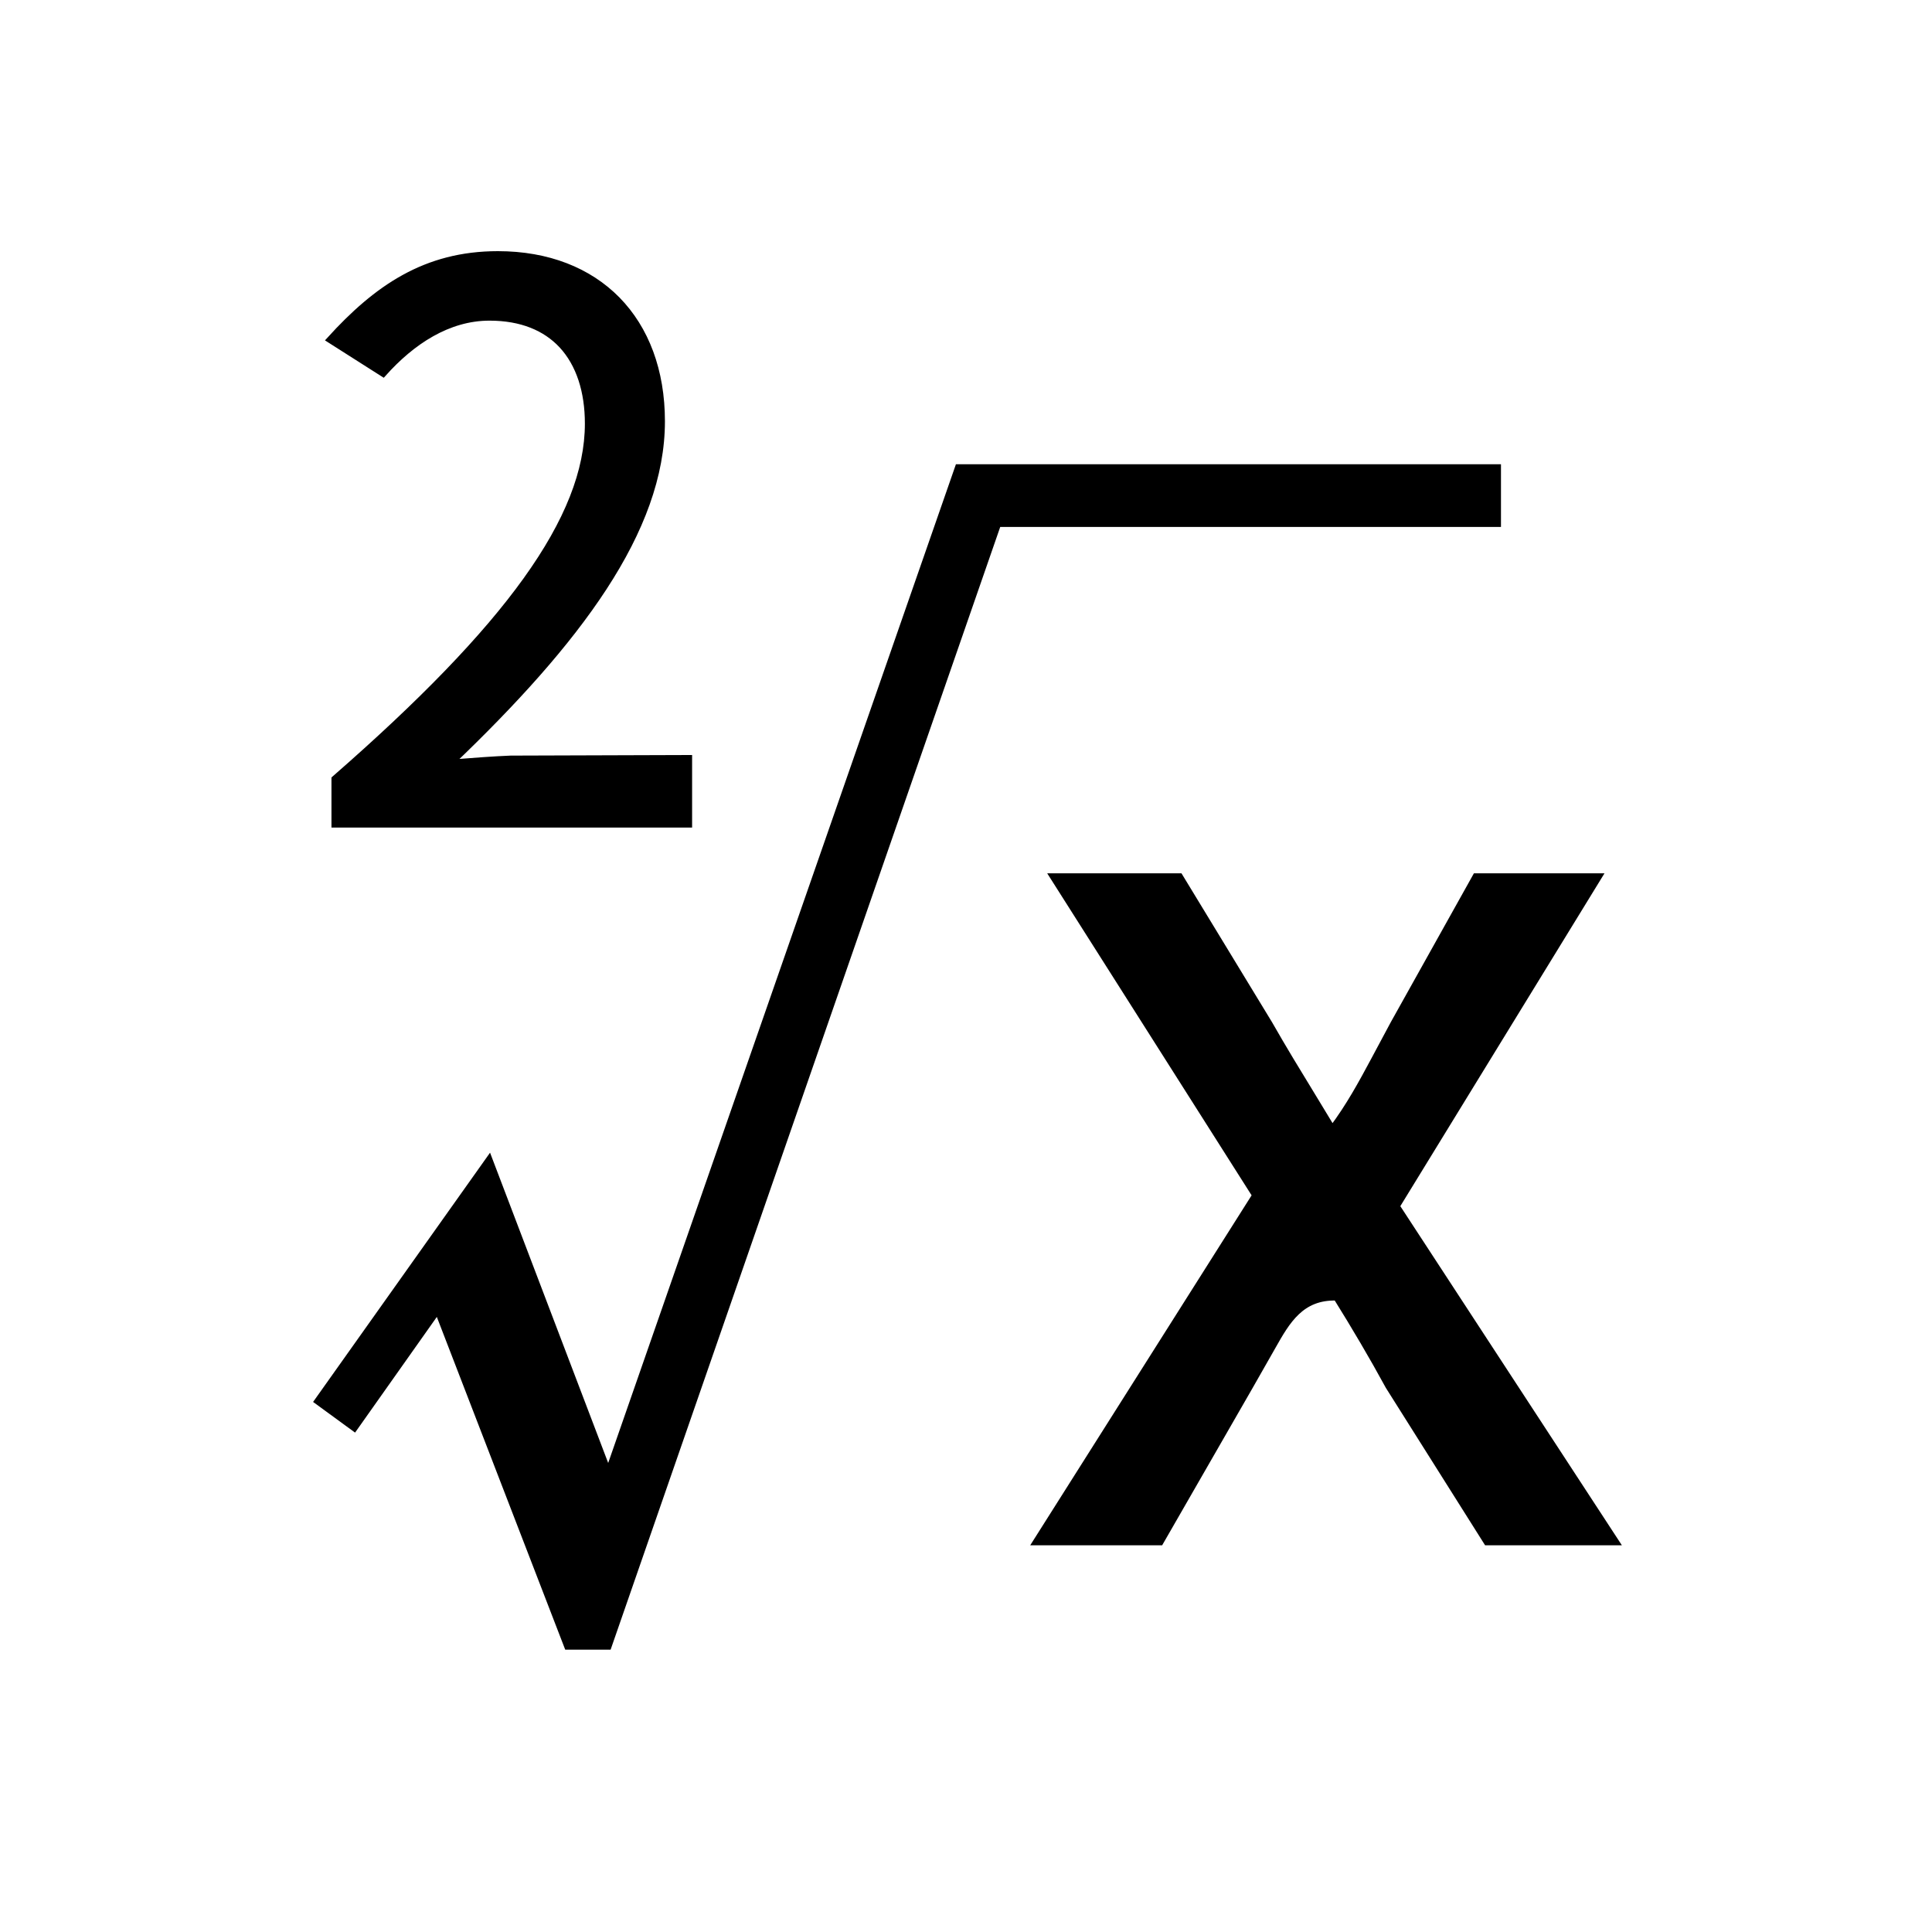
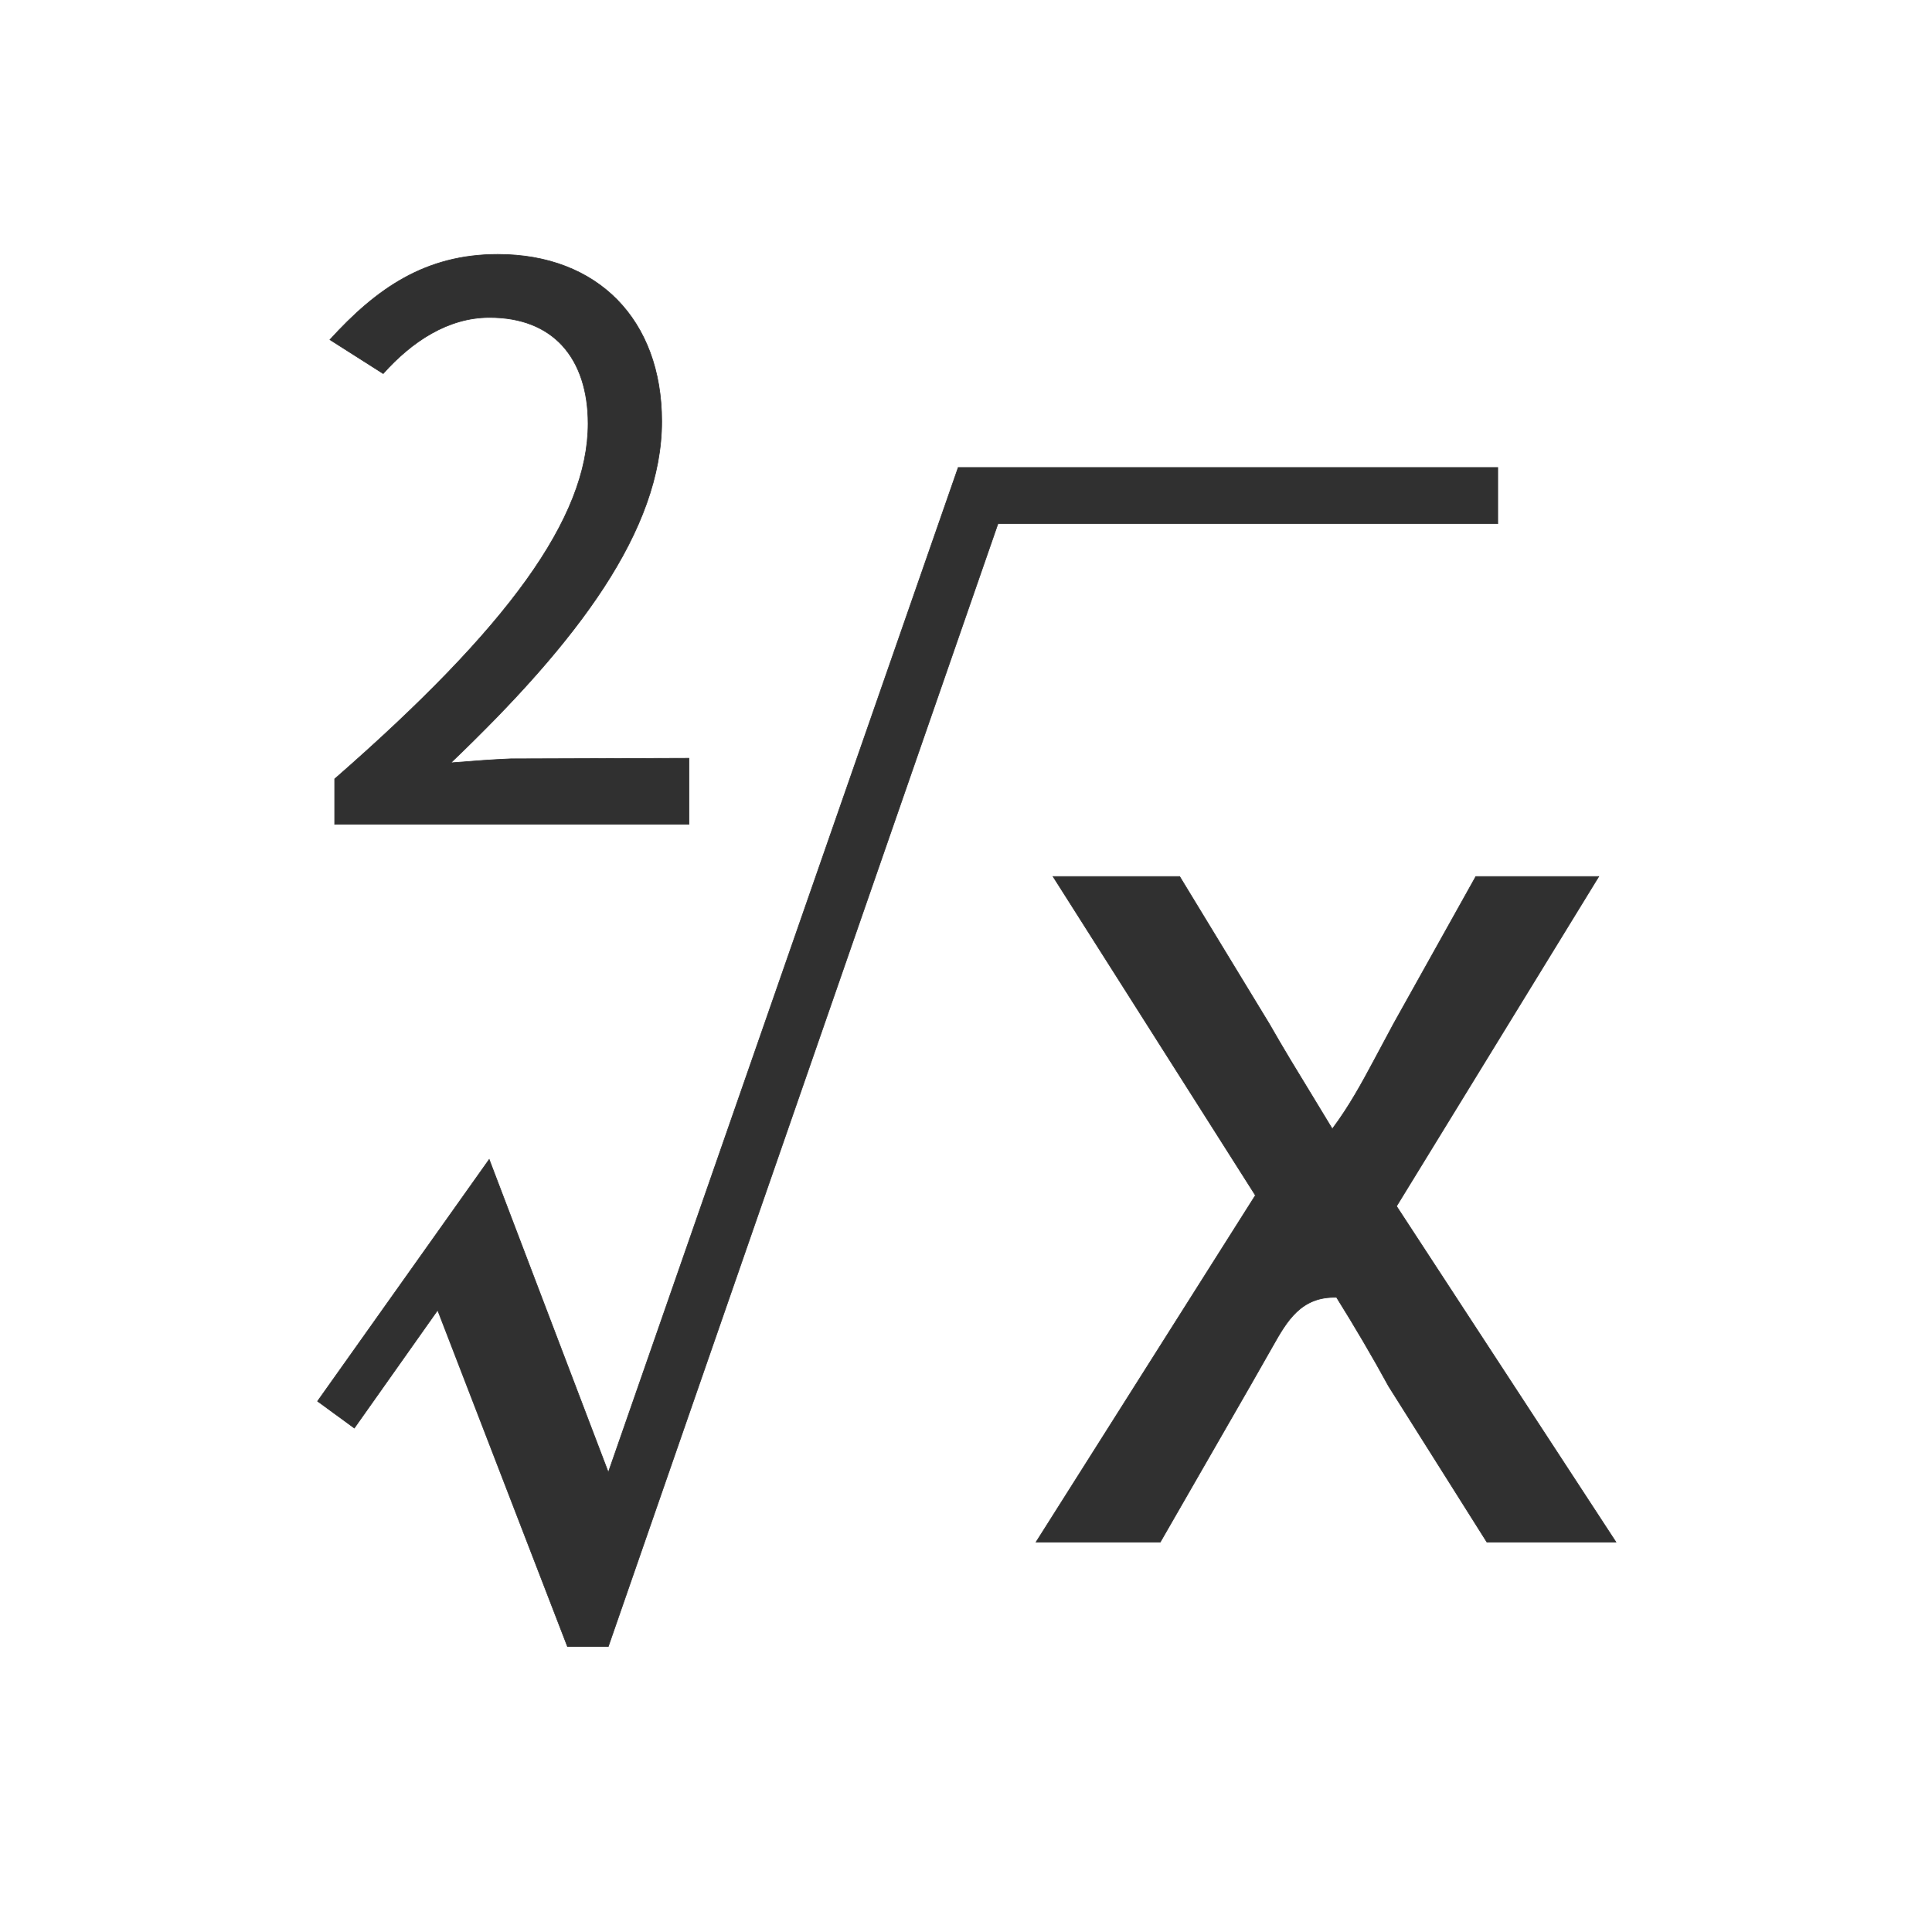
<svg xmlns="http://www.w3.org/2000/svg" width="30px" height="30px" viewBox="0 0 30 30" version="1.1">
  <g id="科学计数模式" stroke="none" stroke-width="1" fill="none" fill-rule="evenodd">
    <g id="计算器-切图light" transform="translate(-287, -722)">
      <g id="square-root_hover" transform="translate(287, 722)">
-         <path d="M23.257,7.259 L14.879,7.259 L9.446,22.863 L7.596,18.004 L4.931,21.758 L5.502,22.175 L6.796,20.344 L8.811,25.566 L9.446,25.566 L15.496,8.132 L23.257,8.132 L23.257,7.259 Z M18.318,13.611 L16.352,13.611 L19.494,18.561 L16.088,23.945 L18.017,23.945 L19.408,21.526 L19.761,20.906 C19.982,20.515 20.201,20.129 20.754,20.145 C21.034,20.594 21.309,21.06 21.563,21.526 L23.088,23.945 L25.092,23.945 L21.685,18.73 L24.825,13.611 L22.916,13.611 L21.639,15.898 L21.336,16.464 C21.146,16.819 20.953,17.175 20.688,17.53 L20.383,17.027 C20.153,16.651 19.923,16.274 19.709,15.898 L18.318,13.611 Z M7.73,3.95 C6.605,3.95 5.848,4.478 5.123,5.275 L5.95,5.801 C6.395,5.303 6.957,4.929 7.601,4.929 C8.097,4.929 8.471,5.087 8.725,5.359 C8.999,5.654 9.132,6.081 9.132,6.577 C9.132,8.048 7.884,9.749 5.197,12.095 L5.197,12.8 L10.697,12.8 L10.697,11.774 L7.929,11.783 C7.661,11.794 7.378,11.815 7,11.845 C8.971,9.961 10.275,8.233 10.275,6.542 C10.275,5.756 10.027,5.107 9.583,4.654 C9.142,4.206 8.509,3.95 7.73,3.95 Z" id="形状结合" stroke="#000000" stroke-width="0.1" fill="#000000" fill-rule="nonzero" />
+         <path d="M23.257,7.259 L14.879,7.259 L9.446,22.863 L7.596,18.004 L4.931,21.758 L5.502,22.175 L6.796,20.344 L8.811,25.566 L9.446,25.566 L15.496,8.132 L23.257,8.132 L23.257,7.259 Z M18.318,13.611 L16.352,13.611 L19.494,18.561 L16.088,23.945 L18.017,23.945 L19.408,21.526 L19.761,20.906 C19.982,20.515 20.201,20.129 20.754,20.145 C21.034,20.594 21.309,21.06 21.563,21.526 L23.088,23.945 L25.092,23.945 L21.685,18.73 L24.825,13.611 L22.916,13.611 L21.639,15.898 L21.336,16.464 C21.146,16.819 20.953,17.175 20.688,17.53 L20.383,17.027 C20.153,16.651 19.923,16.274 19.709,15.898 L18.318,13.611 Z M7.73,3.95 C6.605,3.95 5.848,4.478 5.123,5.275 L5.95,5.801 C6.395,5.303 6.957,4.929 7.601,4.929 C8.097,4.929 8.471,5.087 8.725,5.359 C8.999,5.654 9.132,6.081 9.132,6.577 C9.132,8.048 7.884,9.749 5.197,12.095 L5.197,12.8 L10.697,12.8 L10.697,11.774 L7.929,11.783 C7.661,11.794 7.378,11.815 7,11.845 C8.971,9.961 10.275,8.233 10.275,6.542 C10.275,5.756 10.027,5.107 9.583,4.654 C9.142,4.206 8.509,3.95 7.73,3.95 Z" id="形状结合" stroke="#303030" stroke-width="0.01" fill="#303030" fill-rule="nonzero" />
        <rect id="矩形" x="0" y="0" width="30" height="30" />
      </g>
    </g>
  </g>
</svg>
